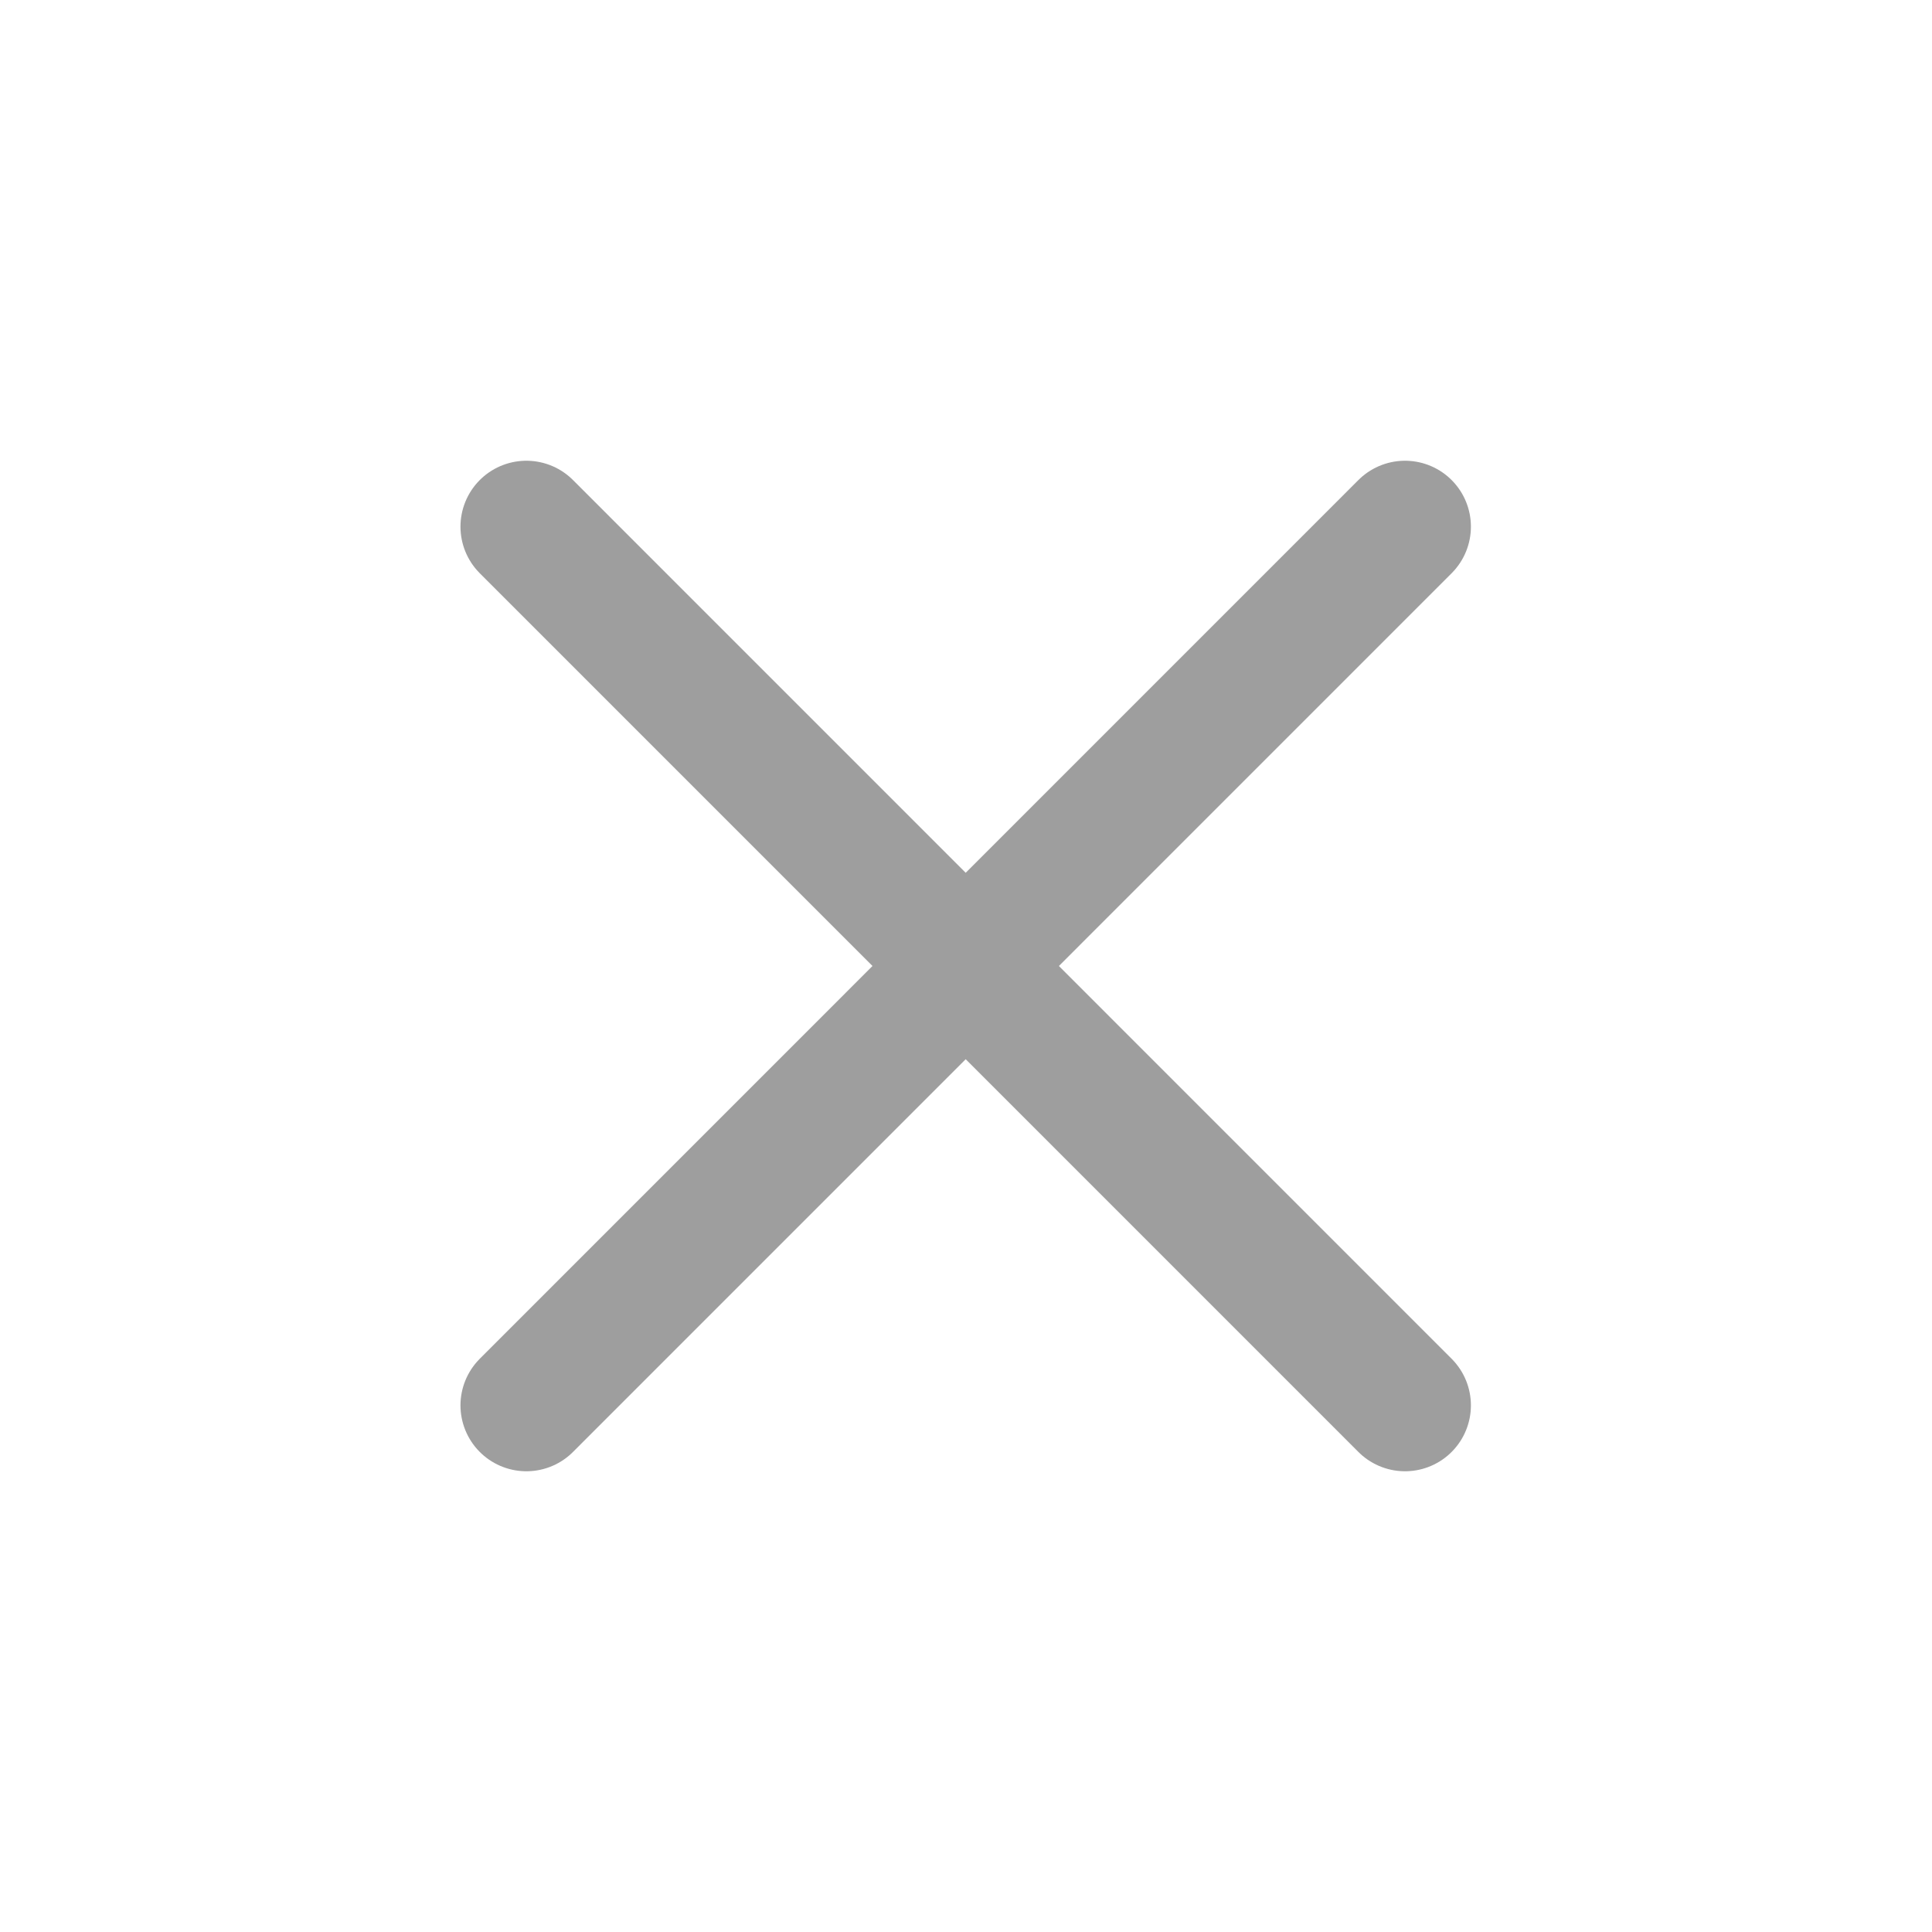
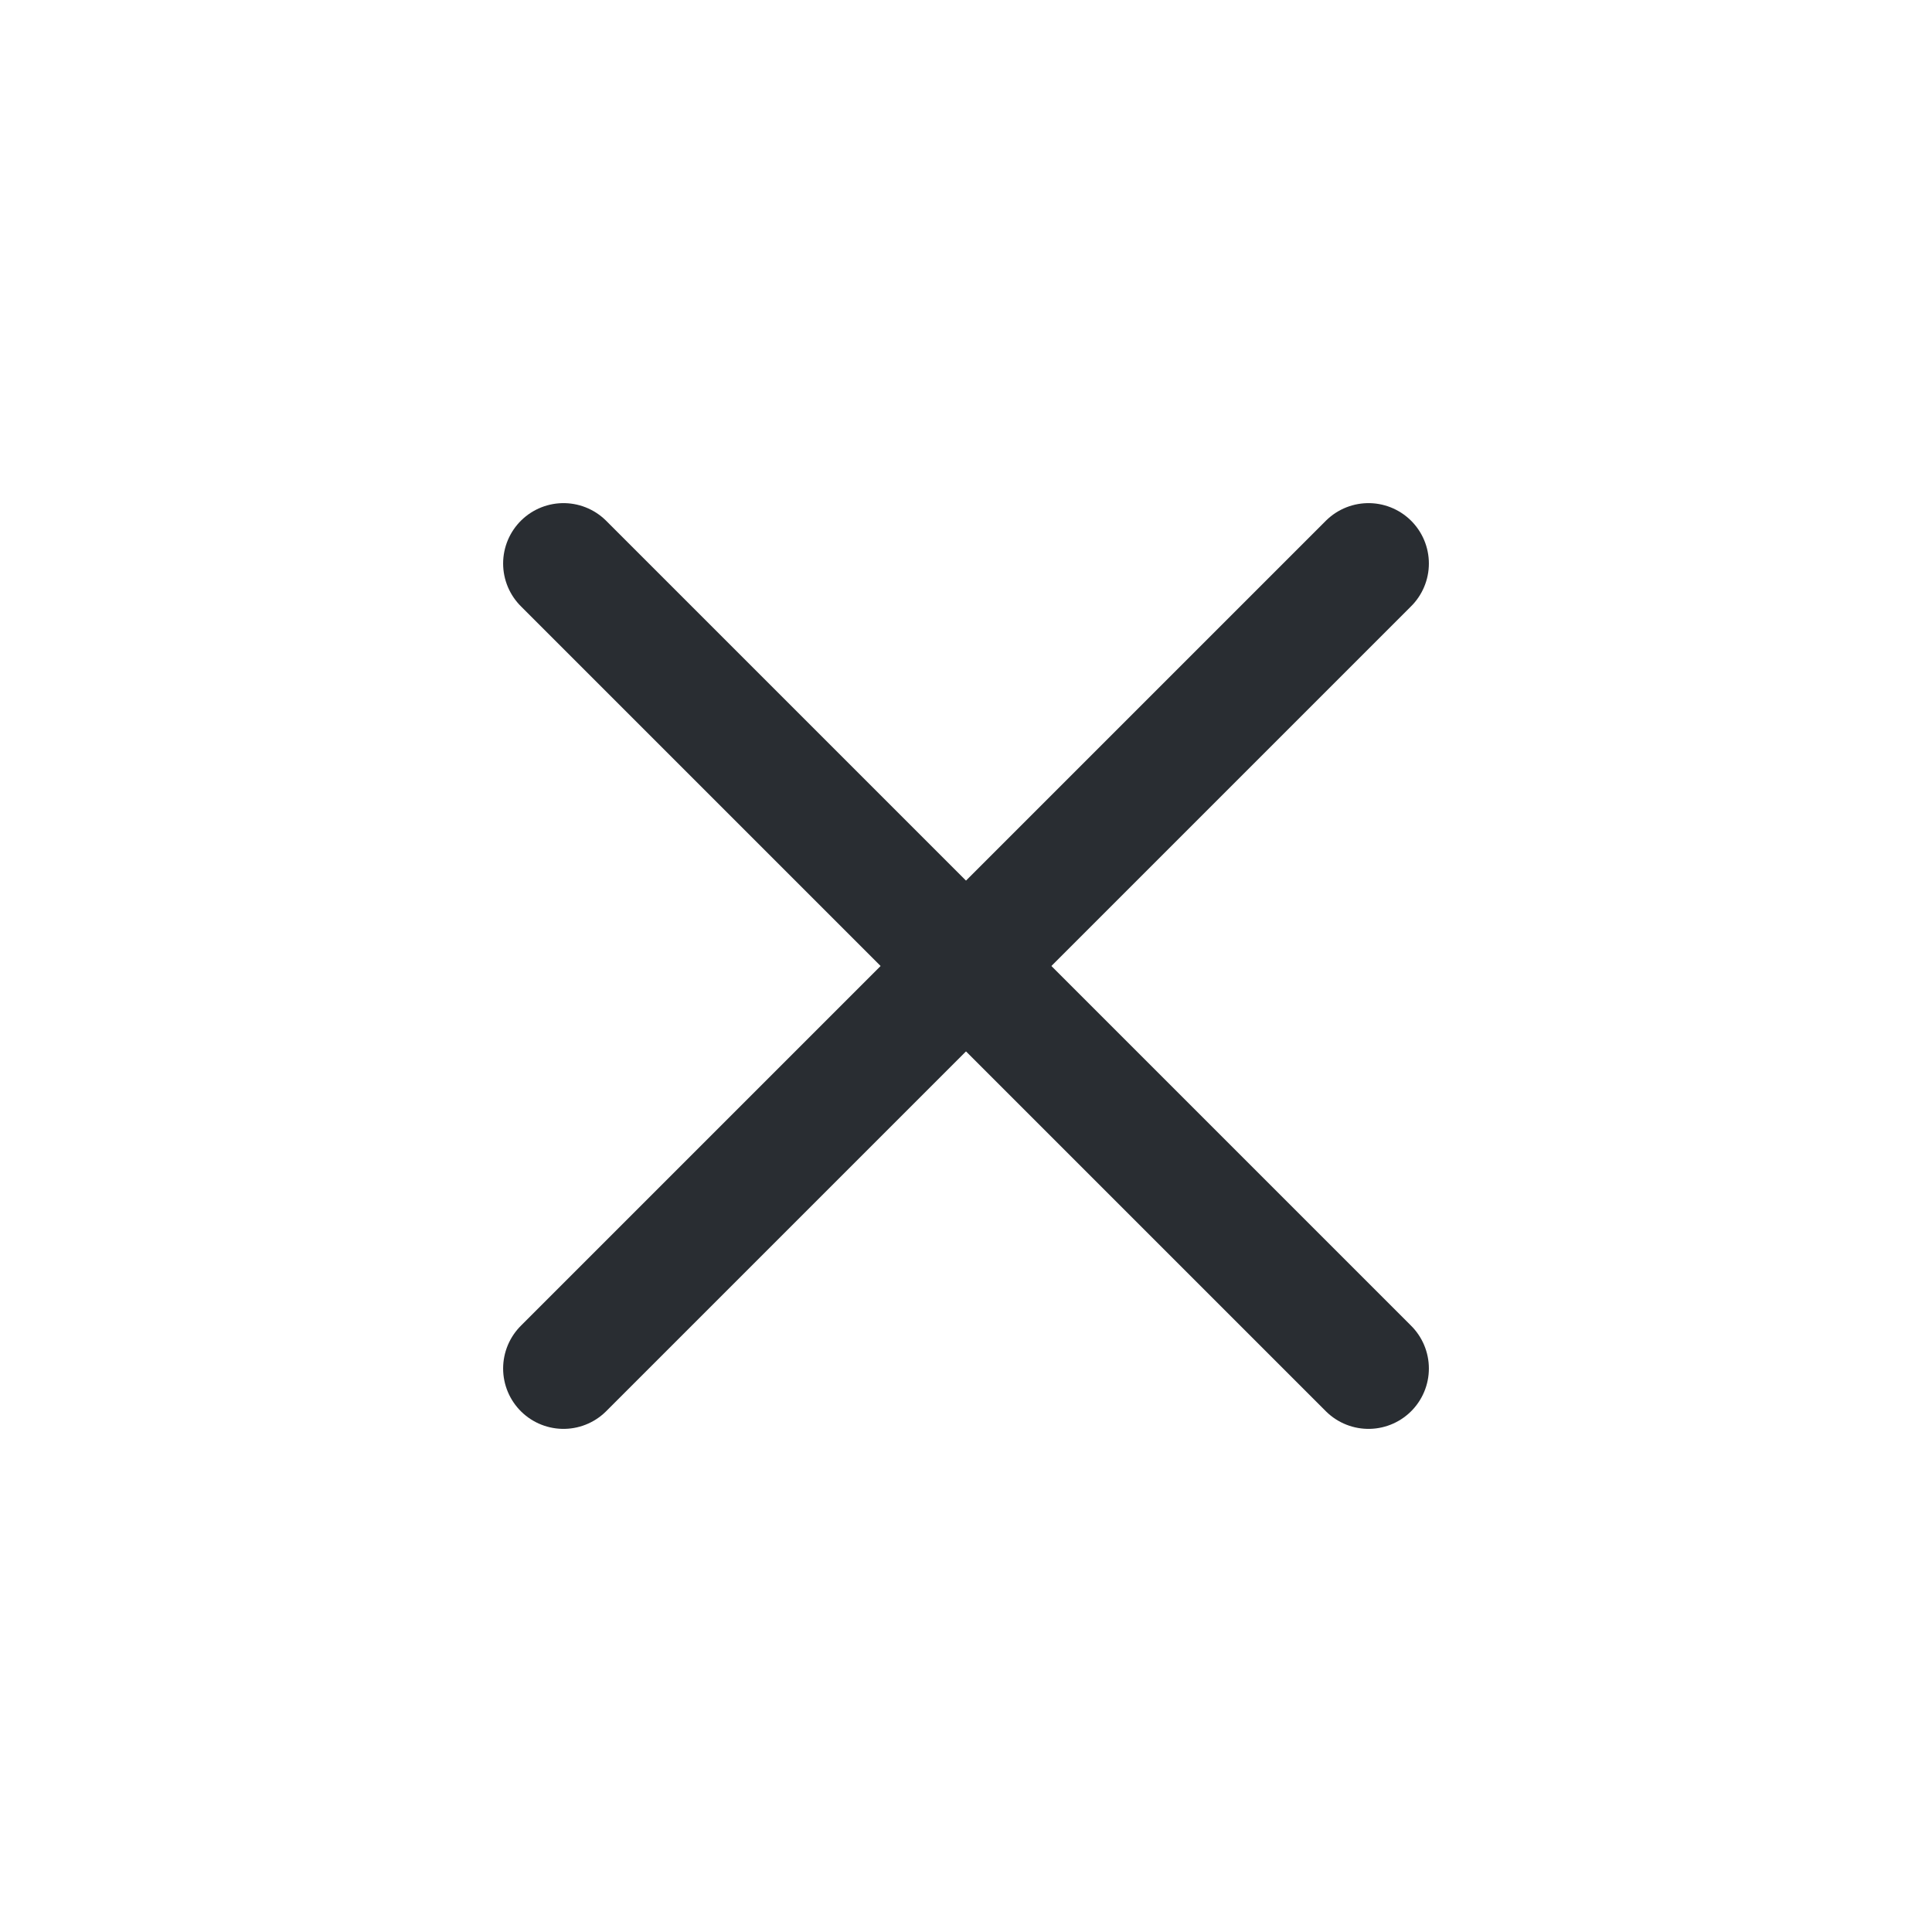
- <svg xmlns="http://www.w3.org/2000/svg" width="22" height="22" viewBox="0 0 22 22" fill="none">
-   <path d="M5.994 16.003L15.999 5.997" stroke="#9E9E9E" stroke-width="1.501" stroke-linecap="round" stroke-linejoin="round" />
-   <path d="M15.999 16.003L5.994 5.997" stroke="#9E9E9E" stroke-width="1.501" stroke-linecap="round" stroke-linejoin="round" />
+ <svg xmlns="http://www.w3.org/2000/svg" width="24" height="24" viewBox="0 0 24 24" fill="none">
+   <path d="M7 17L17 7" stroke="#292D32" stroke-width="1.5" stroke-linecap="round" stroke-linejoin="round" />
+   <path d="M17 17L7 7" stroke="#292D32" stroke-width="1.5" stroke-linecap="round" stroke-linejoin="round" />
</svg>
